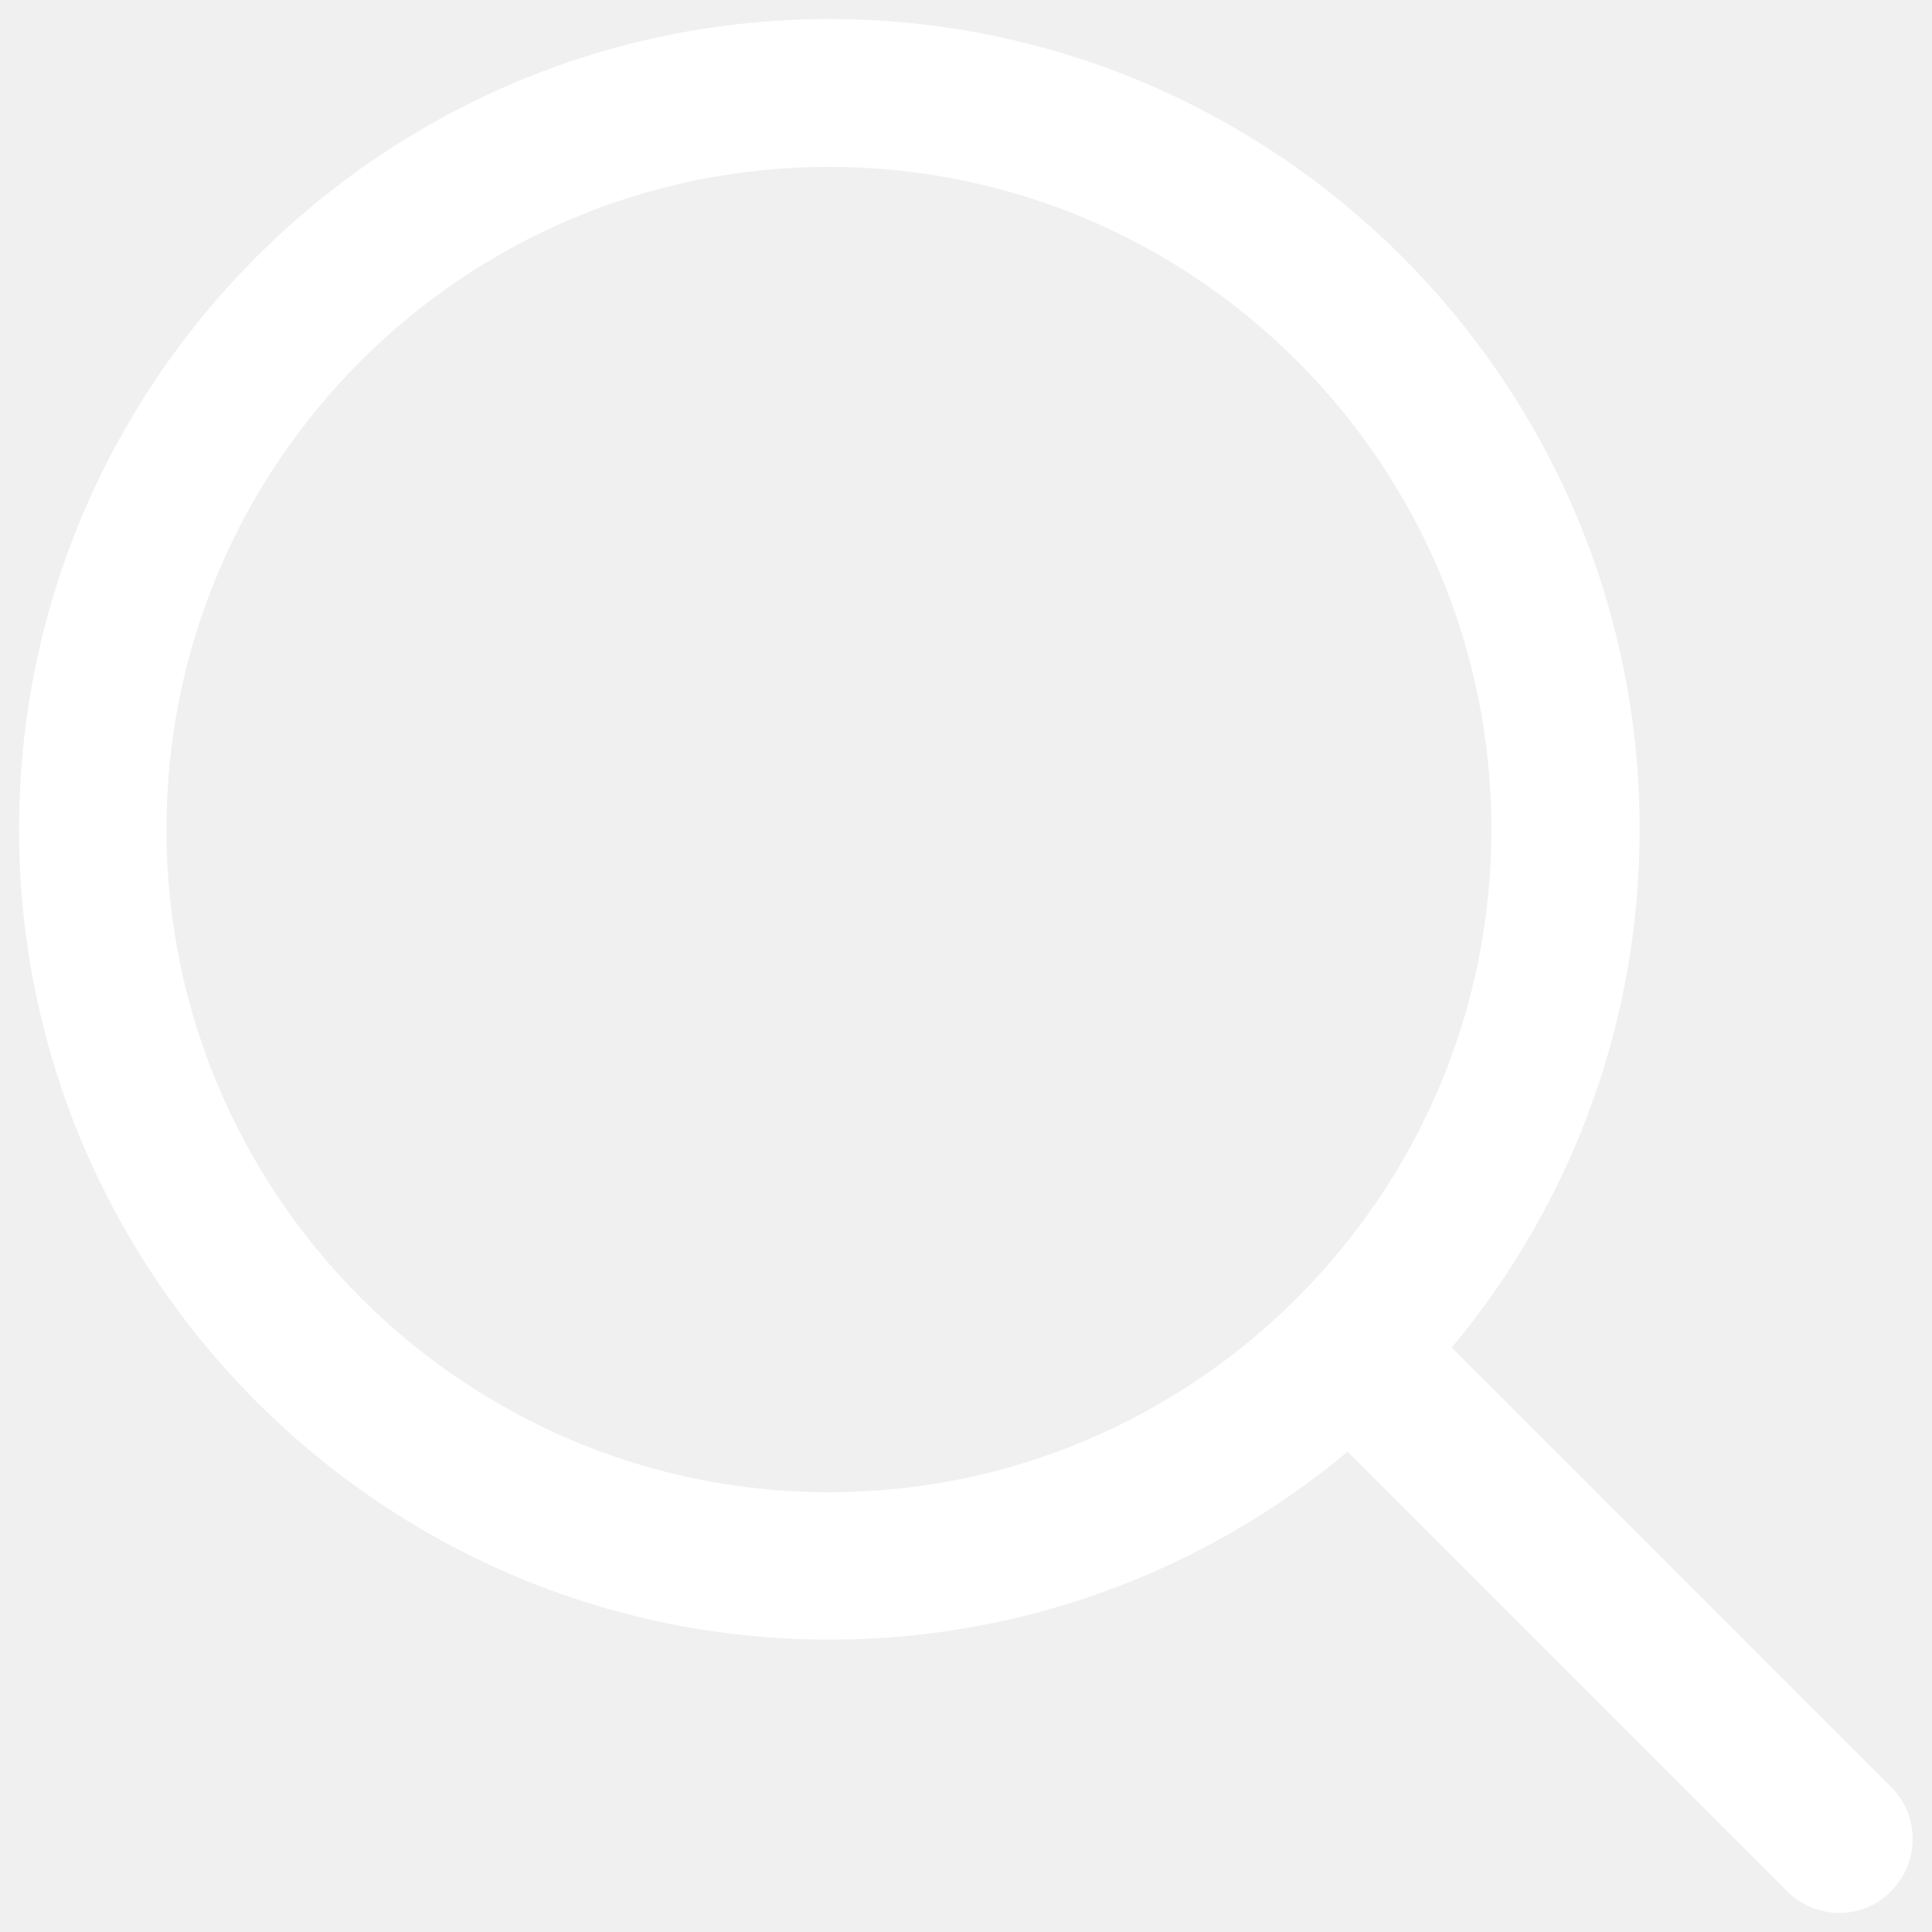
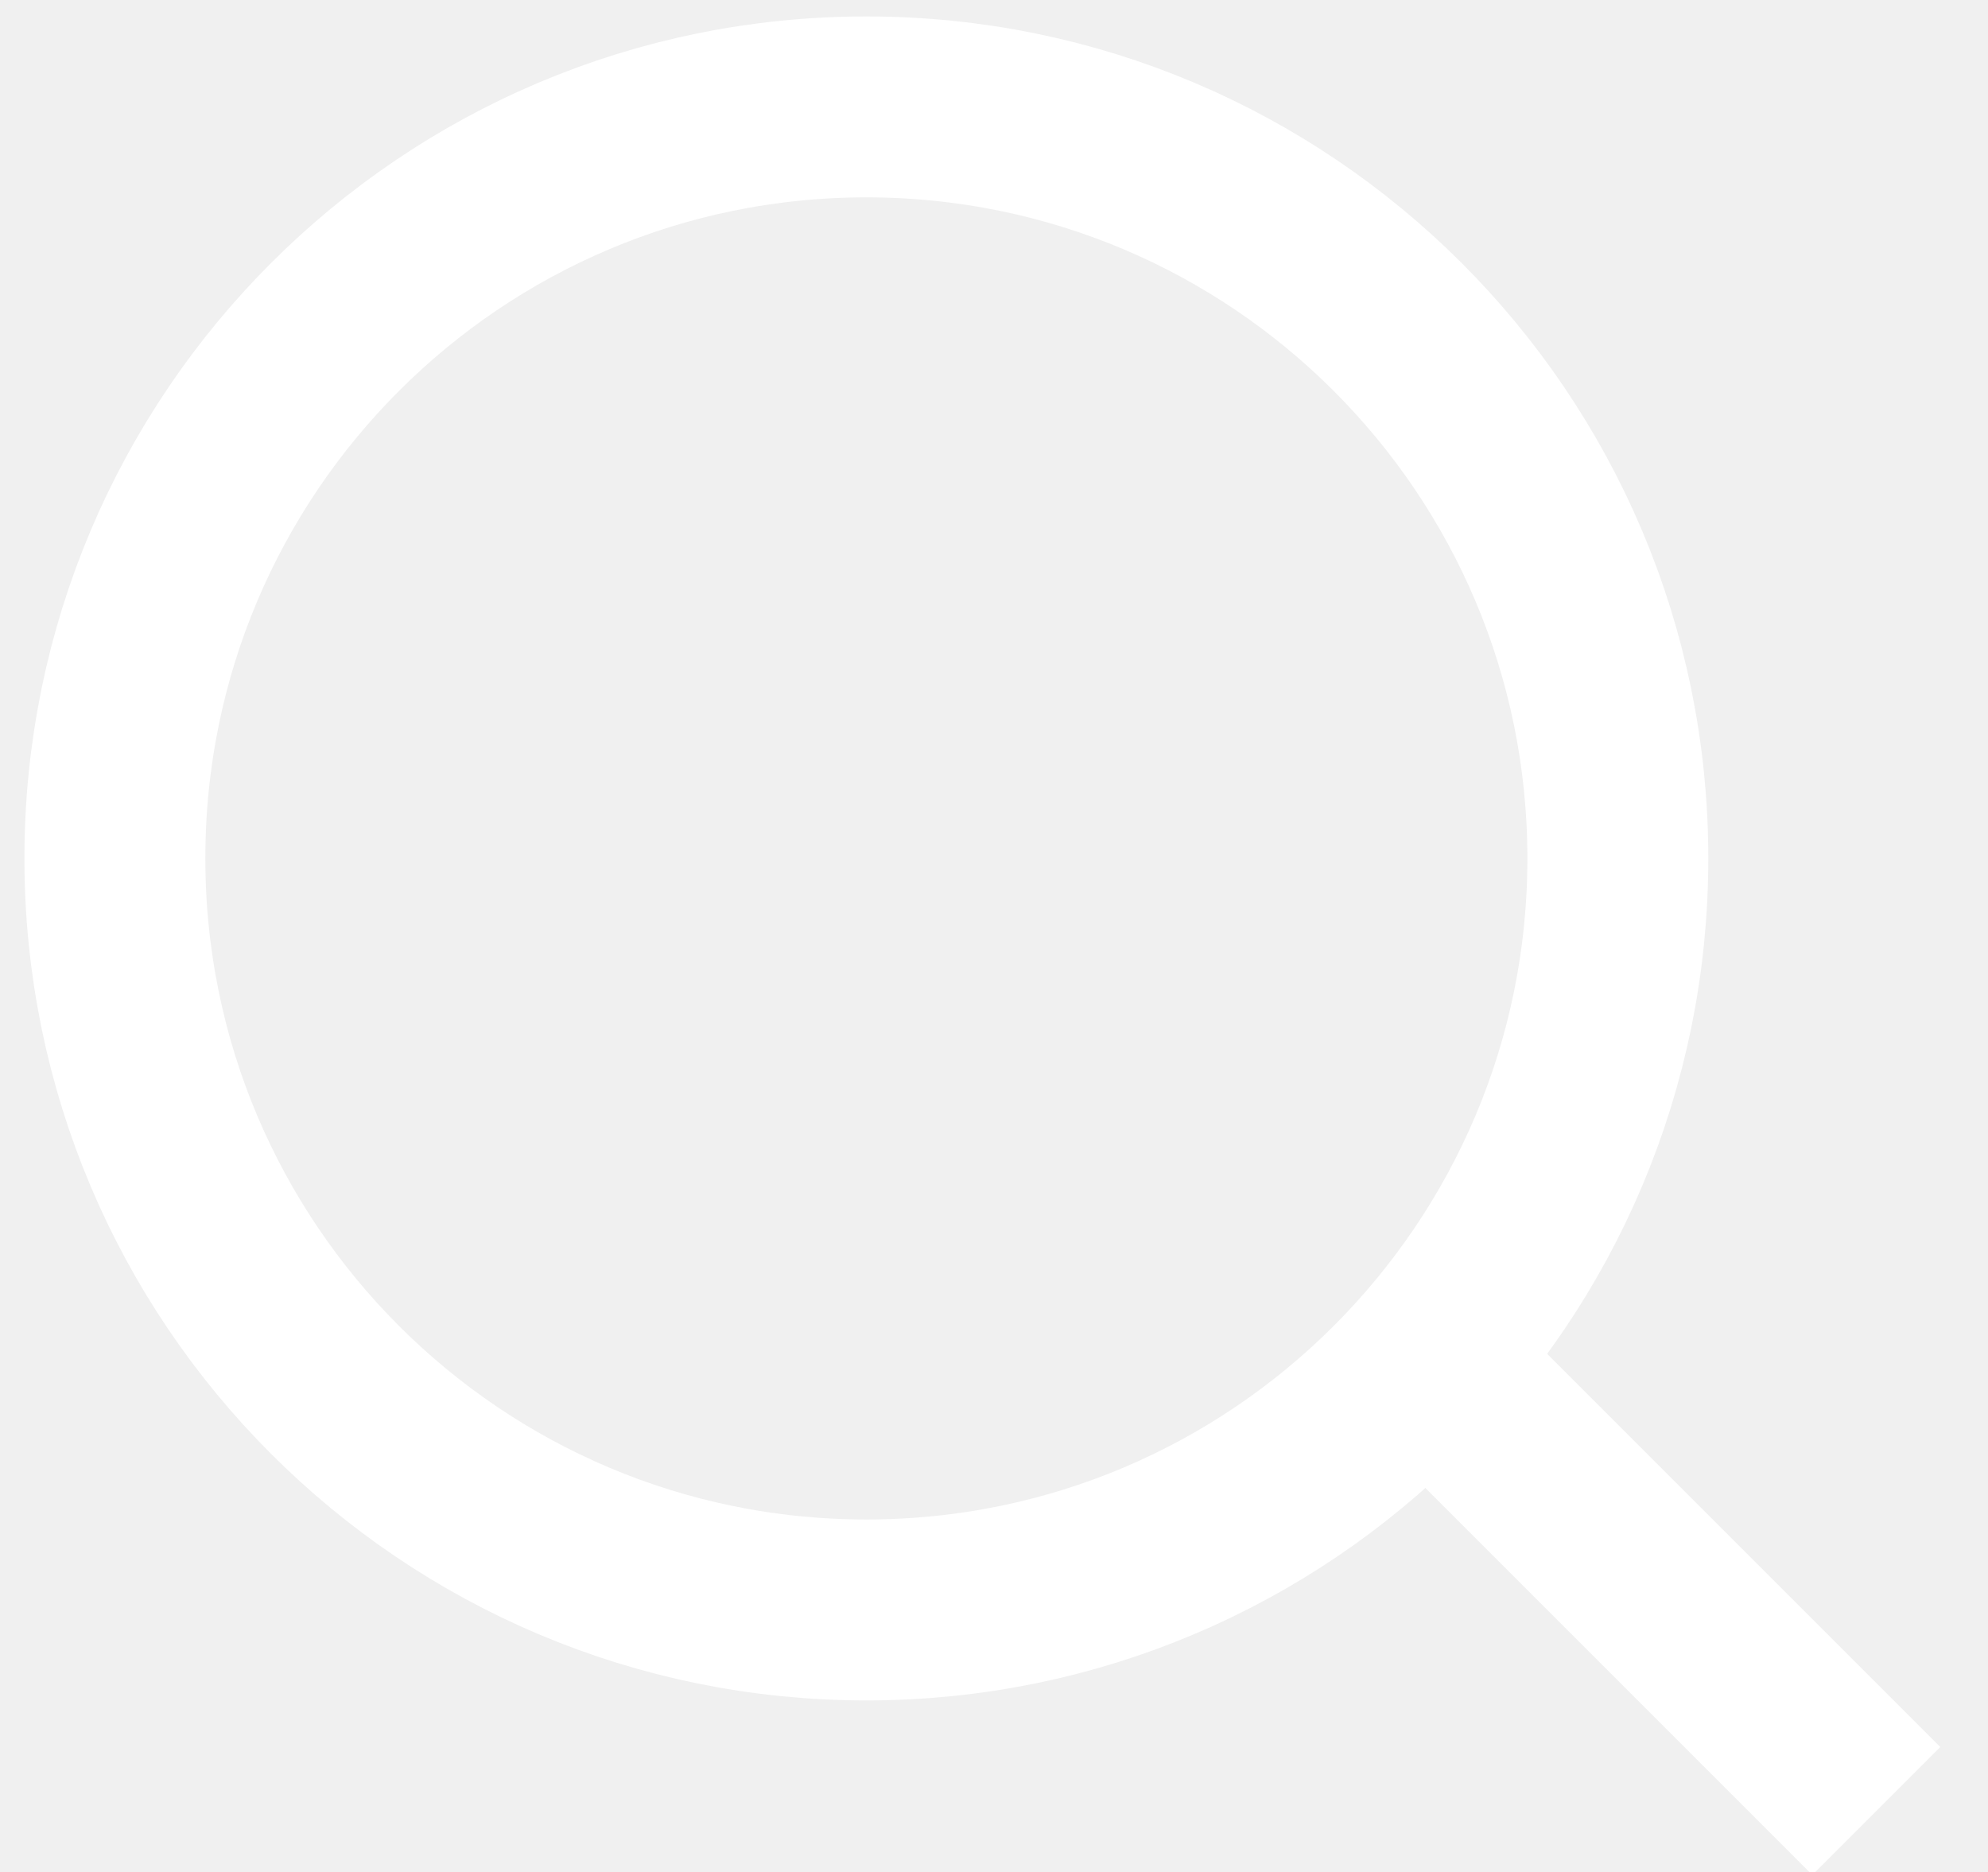
- <svg xmlns="http://www.w3.org/2000/svg" version="1.1" id="Capa_1" x="0px" y="0px" viewBox="0 0 451 451" style="enable-background:new 0 0 451 451;" xml:space="preserve">
+ <svg xmlns="http://www.w3.org/2000/svg" version="1.1" id="Layer_1" x="0px" y="0px" viewBox="0 0 124.6 117.3" style="enable-background:new 0 0 124.6 117.3;" xml:space="preserve">
  <style type="text/css">
- 	.st0{fill:#FFFFFF;stroke:#FFFFFF;stroke-width:8.504;stroke-miterlimit:10;}
+ 	.st0{fill:none;stroke:#FFFFFF;stroke-width:11.339;stroke-miterlimit:10;}
</style>
  <g>
-     <path class="st0" d="M438.5,420.2L333.1,314.8c28.3-32.5,45.4-74.9,45.4-121.2c0-102-83-184.9-184.9-184.9   c-102,0-184.9,83-184.9,184.9s83,184.9,184.9,184.9c46.3,0,88.7-17.1,121.2-45.4l105.4,105.4c2.5,2.5,5.9,3.8,9.1,3.8   c3.3,0,6.6-1.2,9.1-3.8C443.5,433.4,443.5,425.2,438.5,420.2z M34.6,193.6c0-87.7,71.3-158.9,158.9-158.9   c87.7,0,158.9,71.3,158.9,158.9s-71.2,159-158.9,159C106,352.6,34.6,281.3,34.6,193.6z" />
+     <circle class="st0" cx="54.3" cy="53.8" r="47.1" />
+     <line class="st0" x1="89.3" y1="85.2" x2="117.6" y2="113.5" />
  </g>
</svg>
